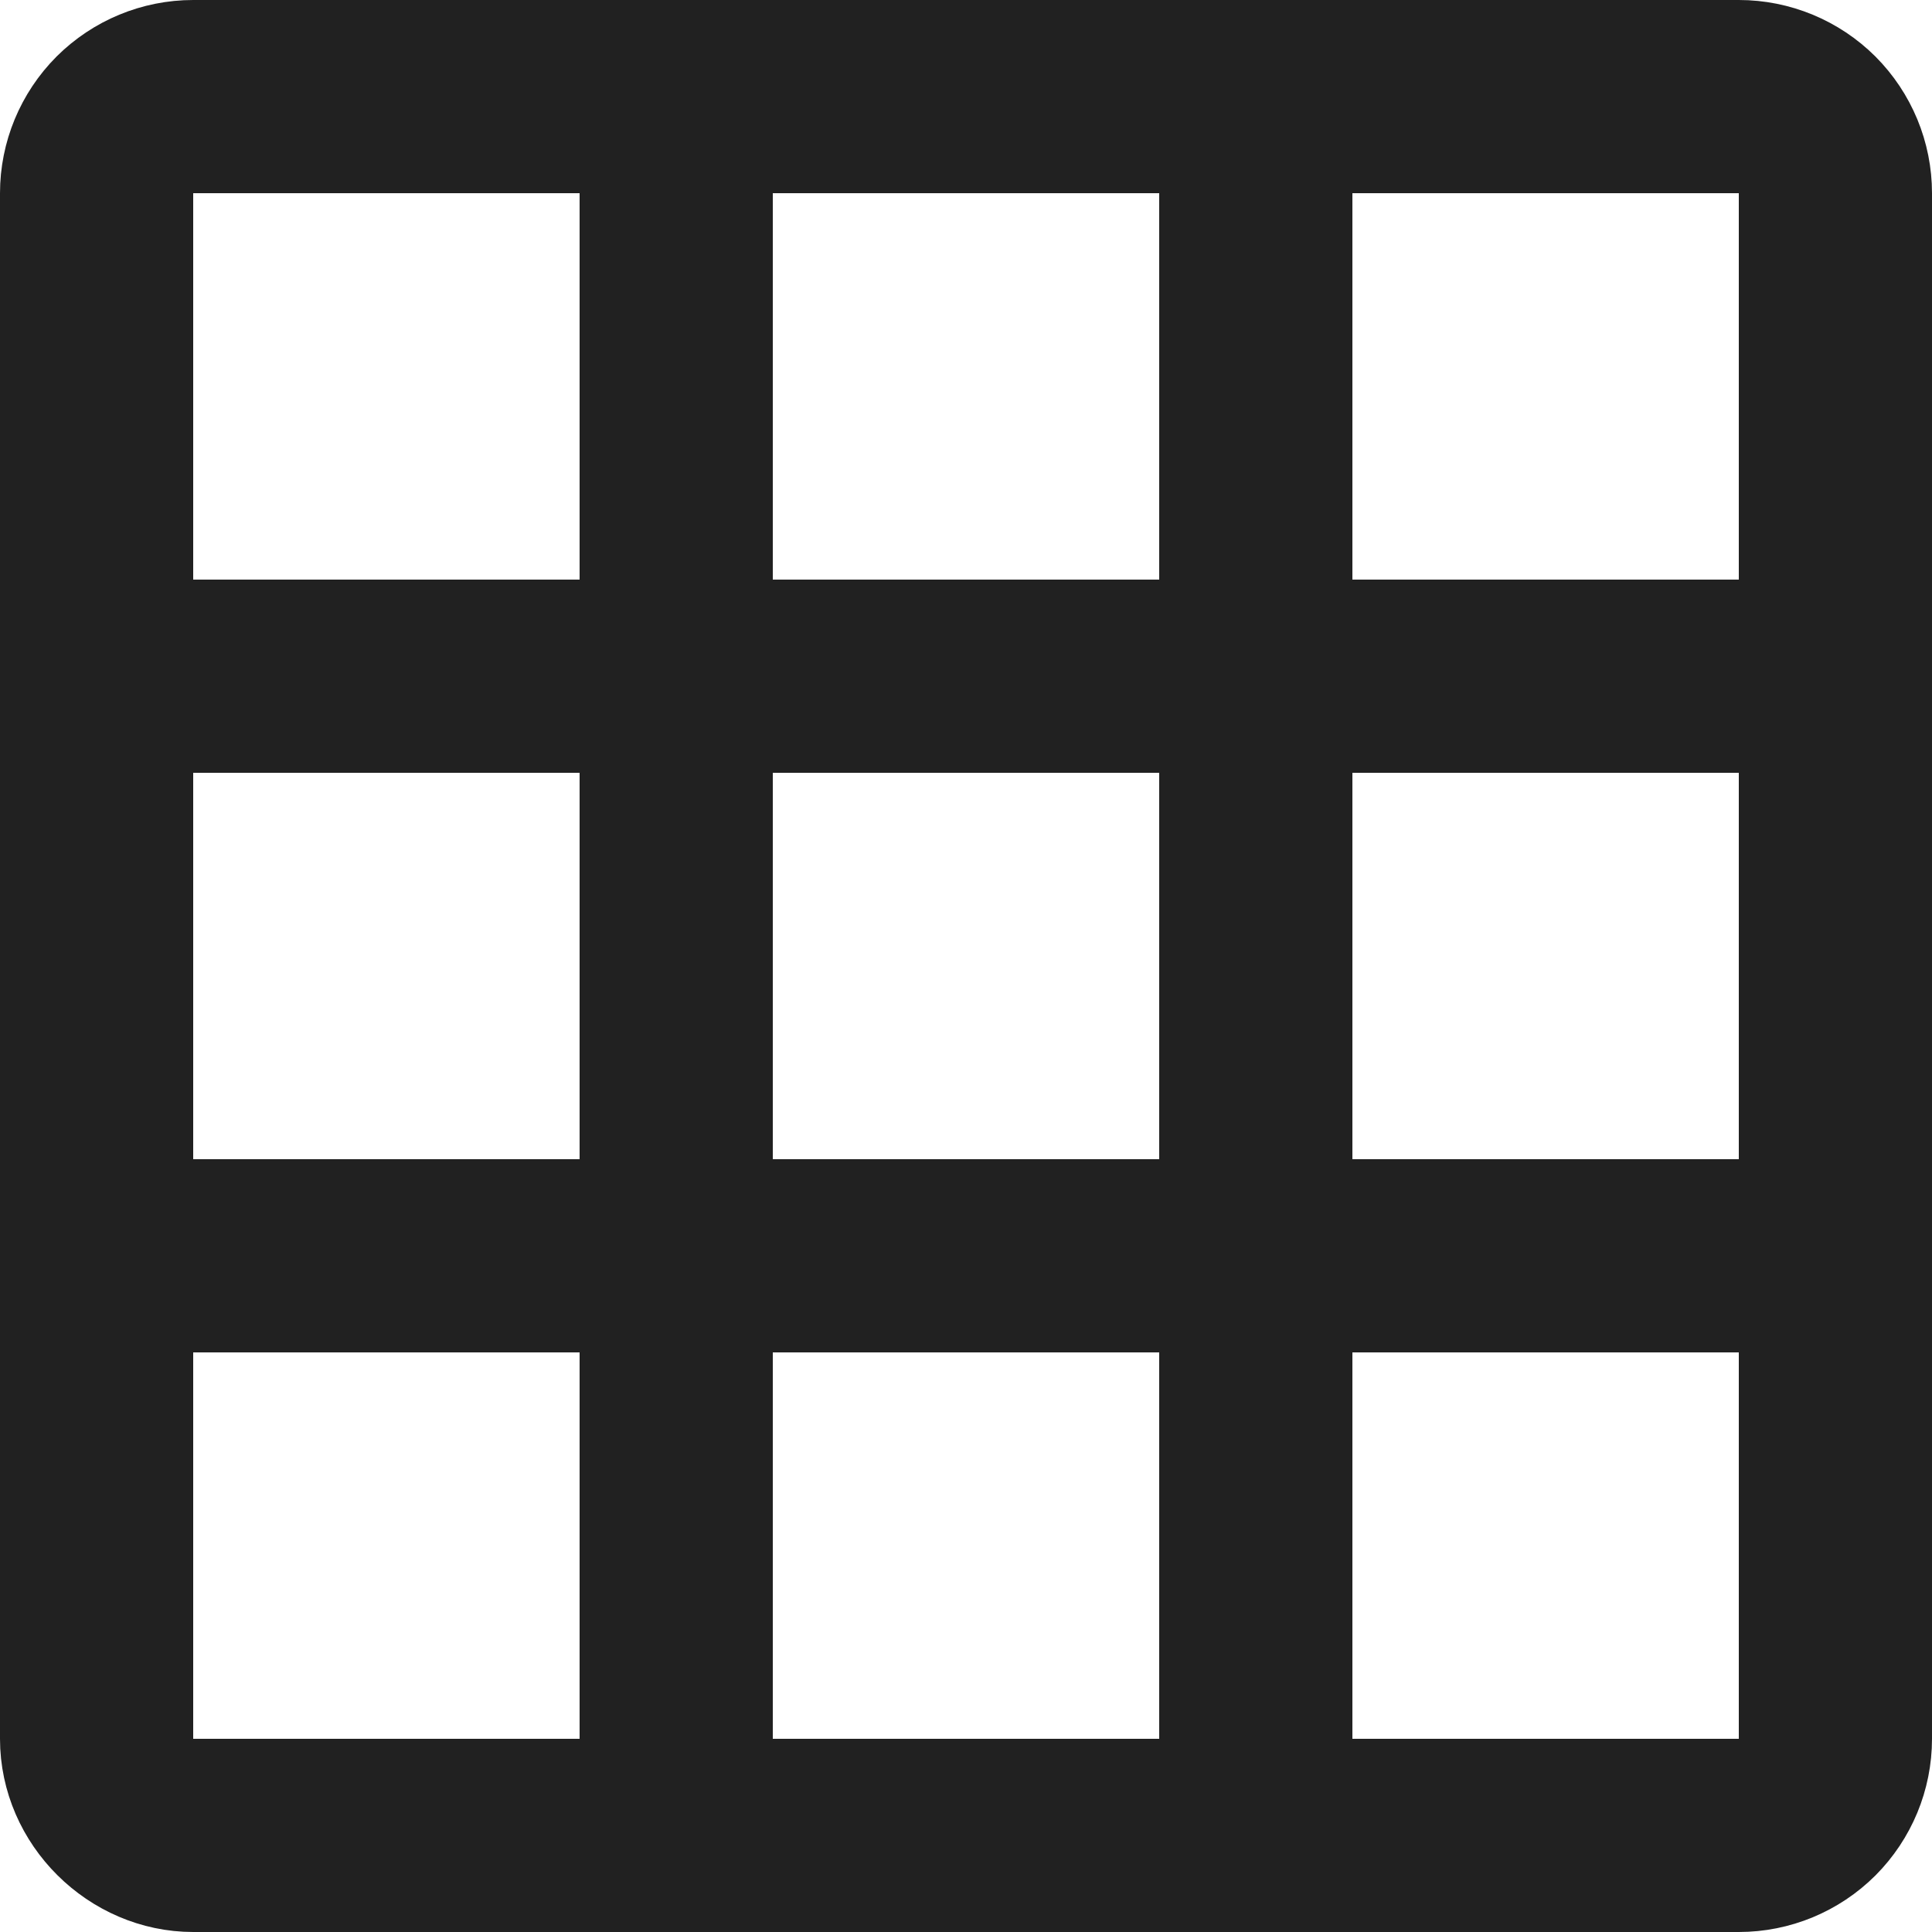
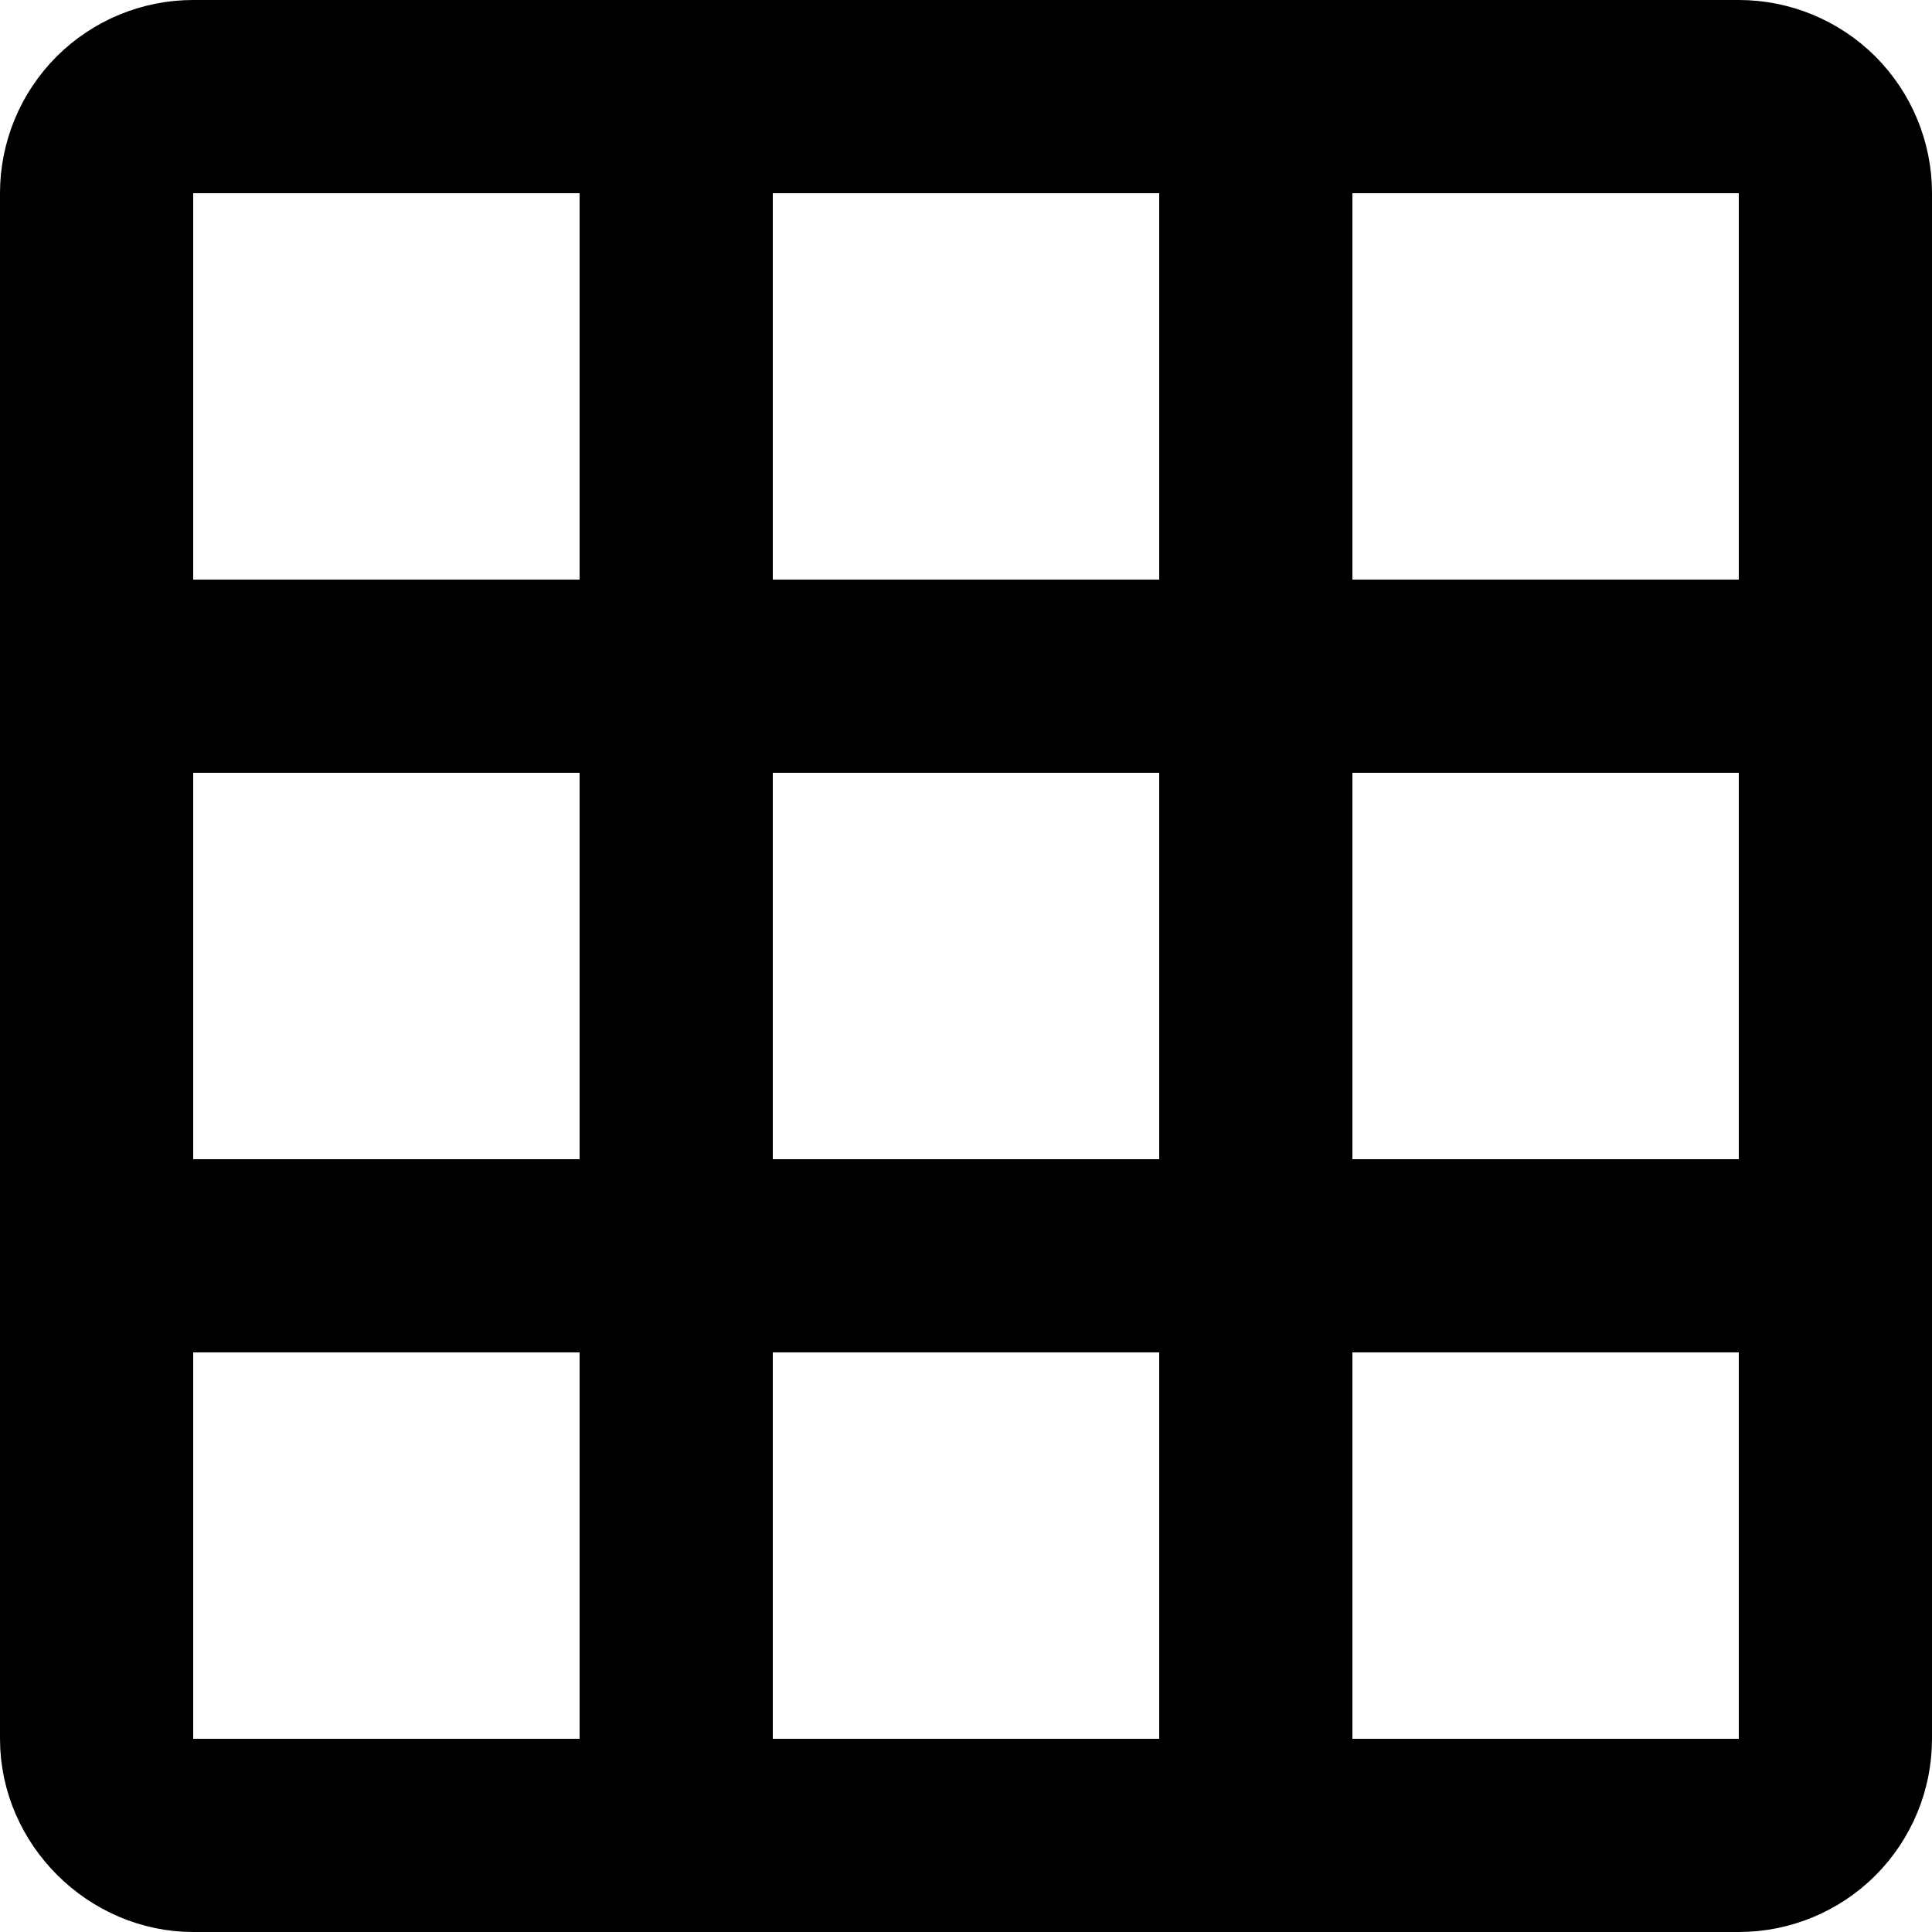
<svg xmlns="http://www.w3.org/2000/svg" width="20" height="20" viewBox="0 0 20 20" fill="none">
-   <path d="M8 1.5H7.5V2V6V6.5H8H12H12.5V6V2V1.5H12H8ZM14 1.5H13.5V2V6V6.5H14H18H18.5V6V2V1.5H18H14ZM14 7.5H13.5V8V12V12.5H14H18H18.5V12V8V7.5H18H14ZM14 13.5H13.5V14V18V18.5H14H18H18.5V18V14V13.5H18H14ZM12 18.5H12.5V18V14V13.5H12H8H7.5V14V18V18.5H8H12ZM6 18.5H6.5V18V14V13.5H6H2H1.5V14V18V18.5H2H6ZM6 12.5H6.5V12V8V7.5H6H2H1.5V8V12V12.5H2H6ZM6 6.5H6.5V6V2V1.5H6H2H1.5V2V6V6.5H2H6ZM7.5 12V12.5H8H12H12.5V12V8V7.5H12H8H7.5V8V12ZM2 0.5H18C18.398 0.5 18.779 0.658 19.061 0.939C19.342 1.221 19.5 1.602 19.5 2V18C19.5 18.398 19.342 18.779 19.061 19.061C18.779 19.342 18.398 19.5 18 19.5H2C1.193 19.5 0.5 18.821 0.5 18V2C0.5 1.602 0.658 1.221 0.939 0.939C1.221 0.658 1.602 0.5 2 0.5Z" fill="#212121" stroke="#212121" />
+   <path d="M8 1.5H7.5V2V6V6.5H8H12H12.5V6V2V1.5H12H8ZM14 1.5H13.5V2V6V6.5H14H18H18.5V6V2V1.5H18H14ZM14 7.5H13.5V8V12V12.5H14H18H18.5V12V8V7.5H18H14ZM14 13.5H13.5V14V18V18.5H14H18H18.5V18V14V13.5H18H14ZM12 18.5H12.5V18V14V13.5H12H8H7.5V14V18V18.5H8H12ZM6 18.5H6.5V18V14V13.5H6H2H1.5V14V18V18.5H2H6ZM6 12.5H6.5V12V8V7.5H6H2H1.5V8V12V12.5H2H6ZM6 6.5H6.5V6V2V1.5H6H2H1.5V2V6V6.5H2H6ZM7.5 12V12.5H8H12H12.5V12V8V7.5H12H8H7.5V8V12ZM2 0.5H18C18.398 0.5 18.779 0.658 19.061 0.939C19.342 1.221 19.5 1.602 19.5 2V18C19.5 18.398 19.342 18.779 19.061 19.061C18.779 19.342 18.398 19.5 18 19.5H2C1.193 19.5 0.5 18.821 0.5 18V2C0.5 1.602 0.658 1.221 0.939 0.939C1.221 0.658 1.602 0.5 2 0.5Z" fill="currentColor" stroke="currentColor" />
</svg>
